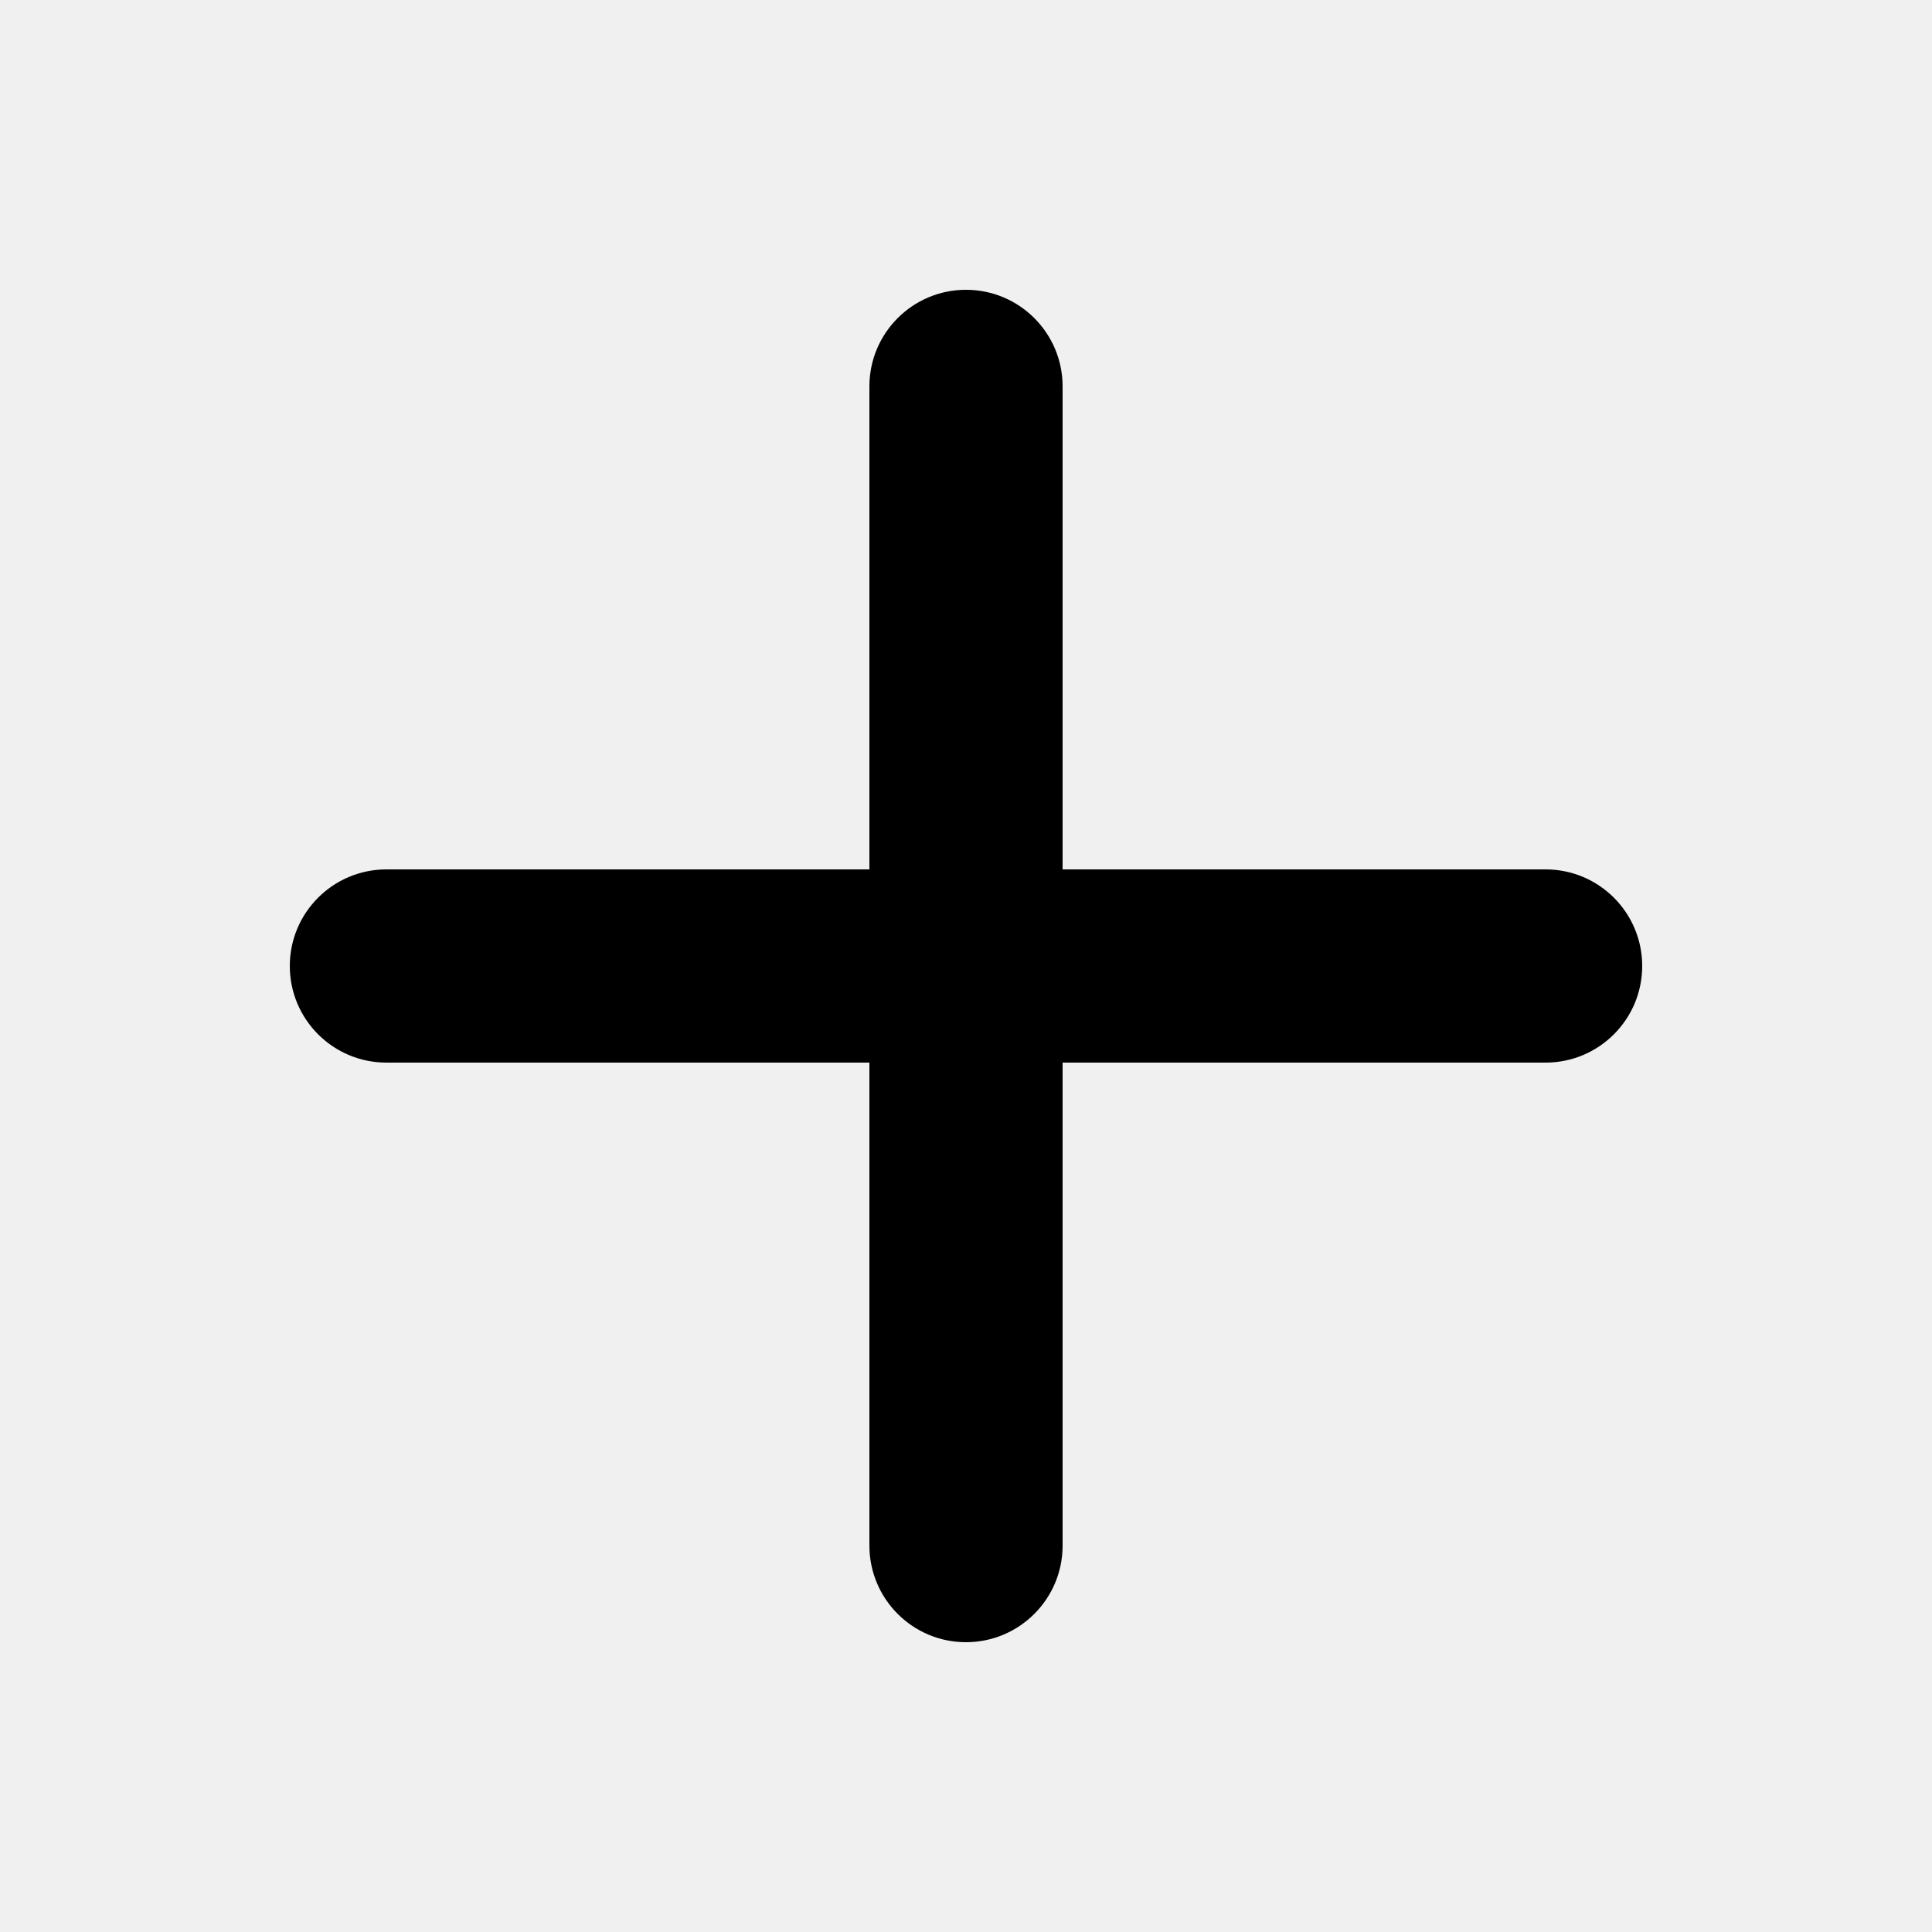
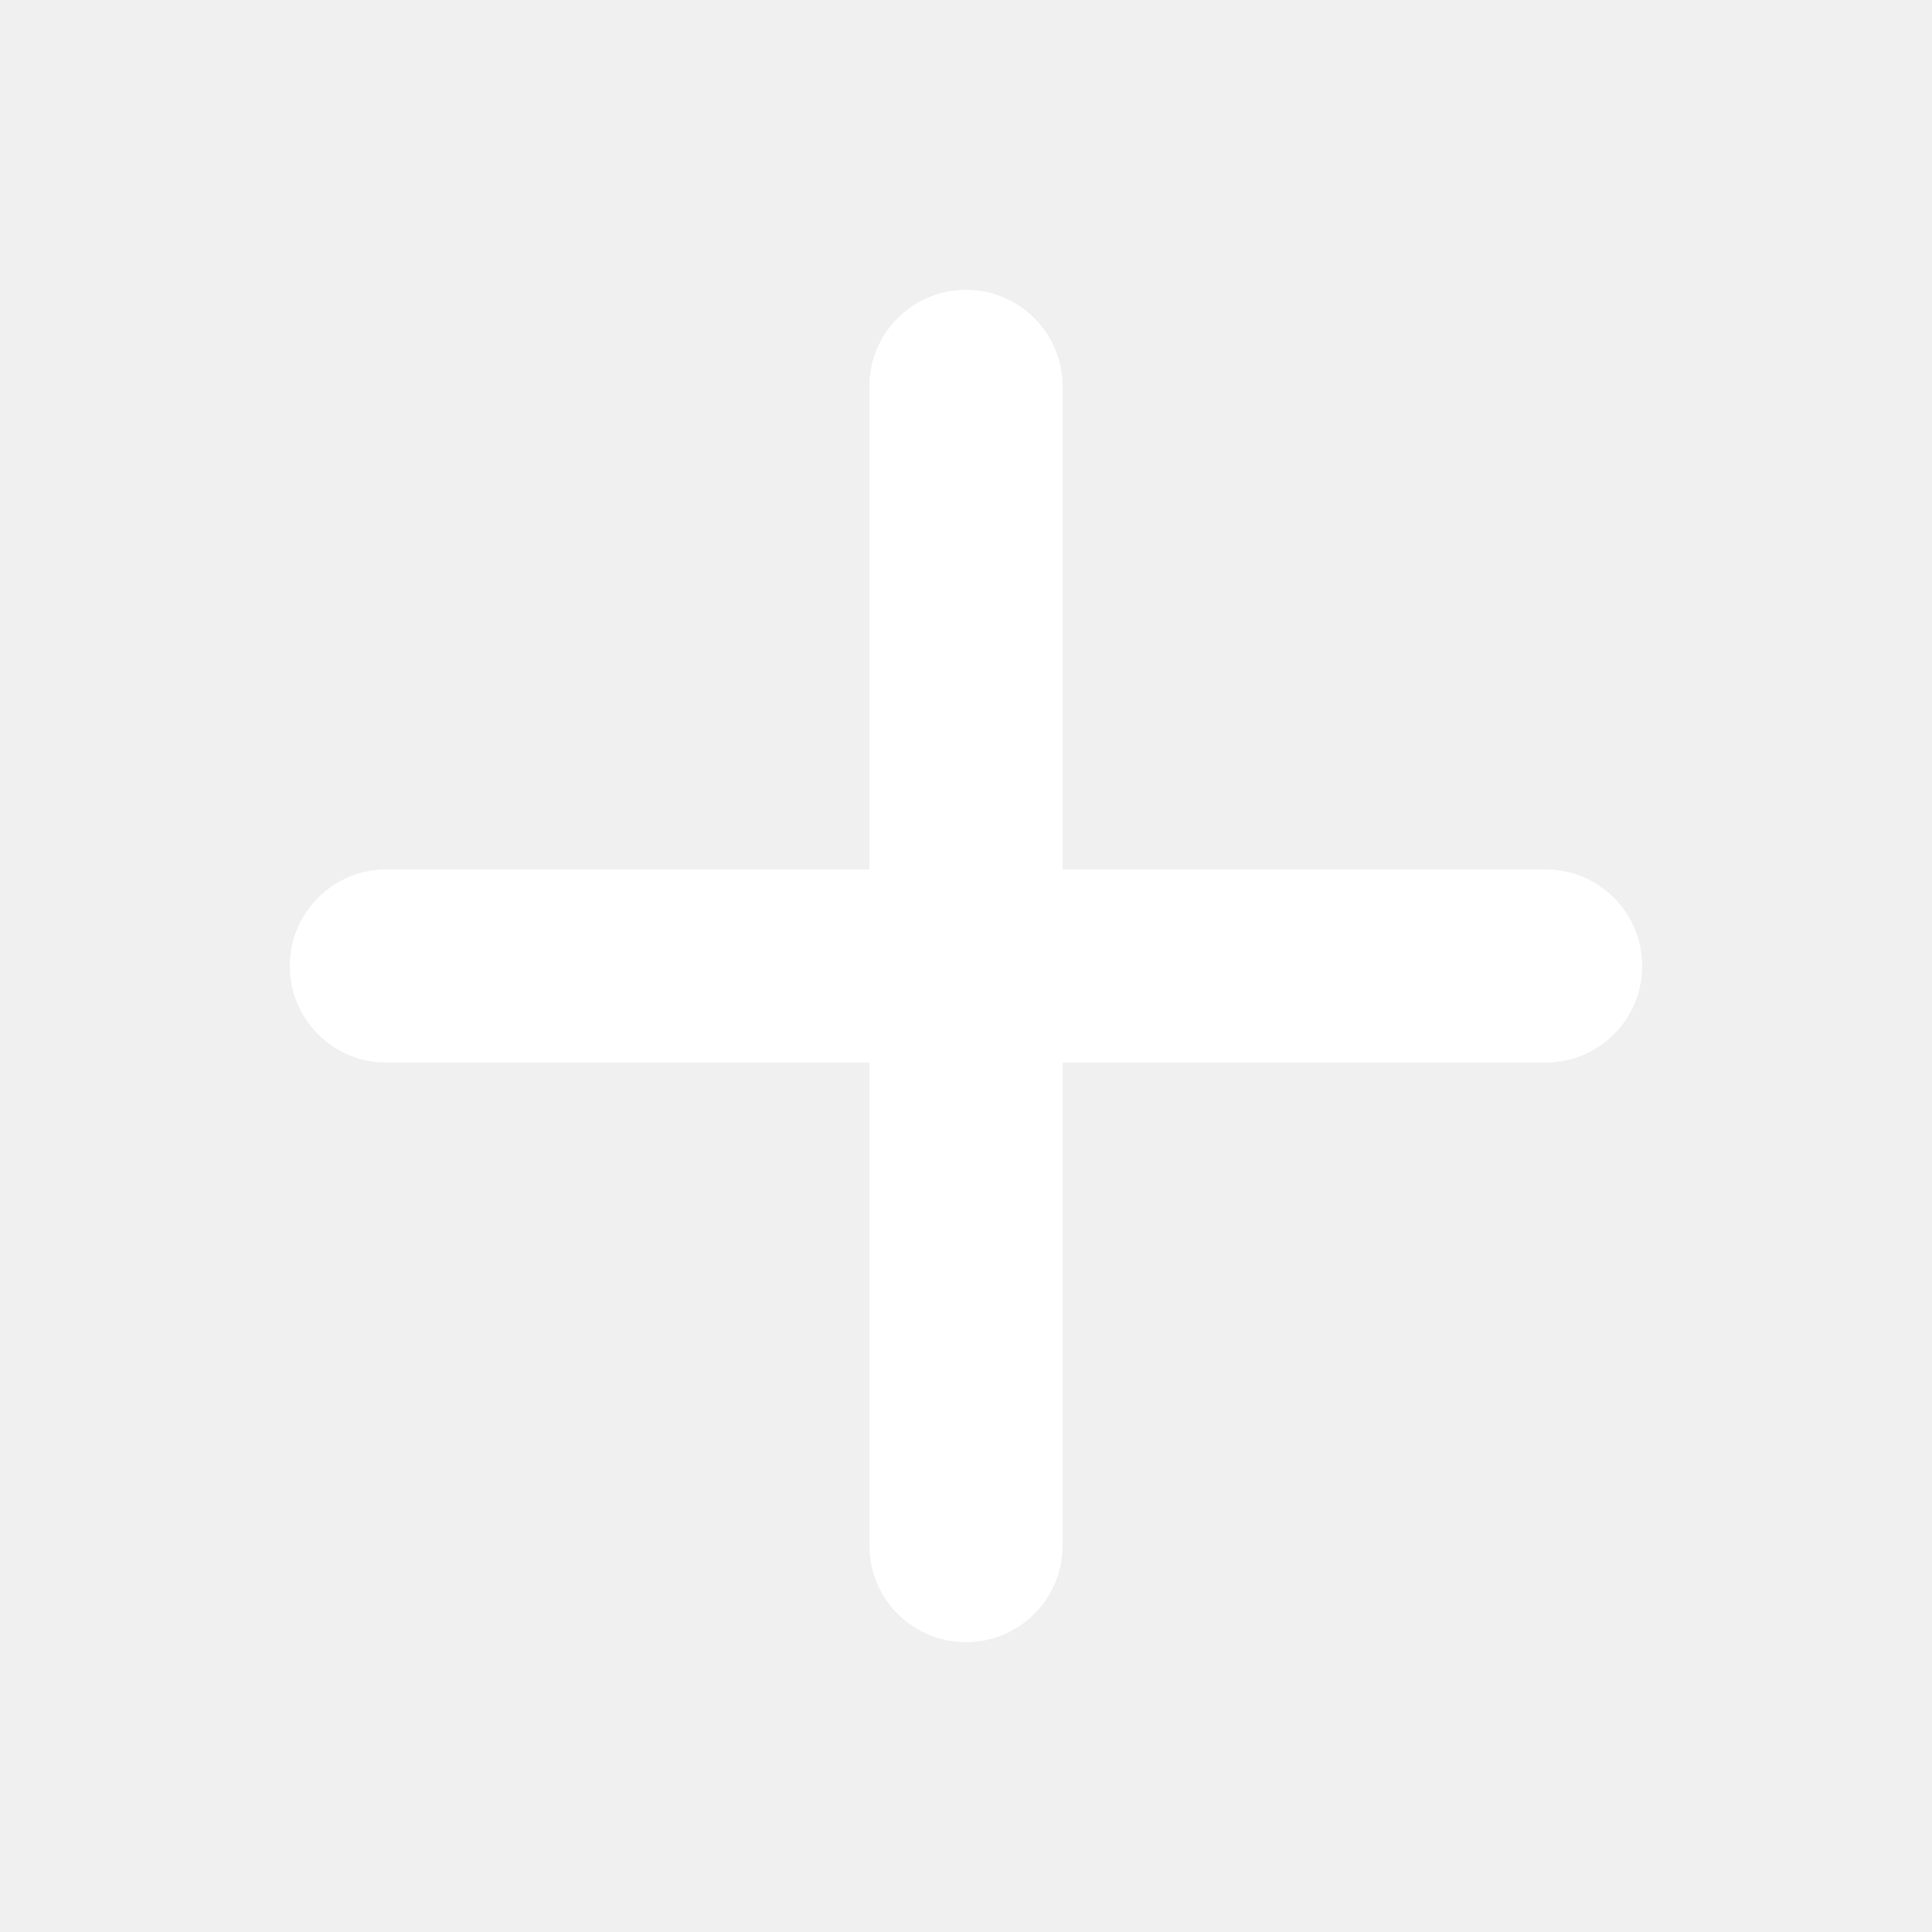
- <svg xmlns="http://www.w3.org/2000/svg" width="20" height="20" fill="currentColor" viewBox="0 0 20 20">
+ <svg xmlns="http://www.w3.org/2000/svg" width="20" height="20" fill="white" viewBox="0 0 20 20">
  <path fill-rule="evenodd" d="M10 3a1 1 0 011 1v5h5a1 1 0 110 2h-5v5a1 1 0 11-2 0v-5H4a1 1 0 110-2h5V4a1 1 0 011-1z" clip-rule="evenodd" />
</svg>
